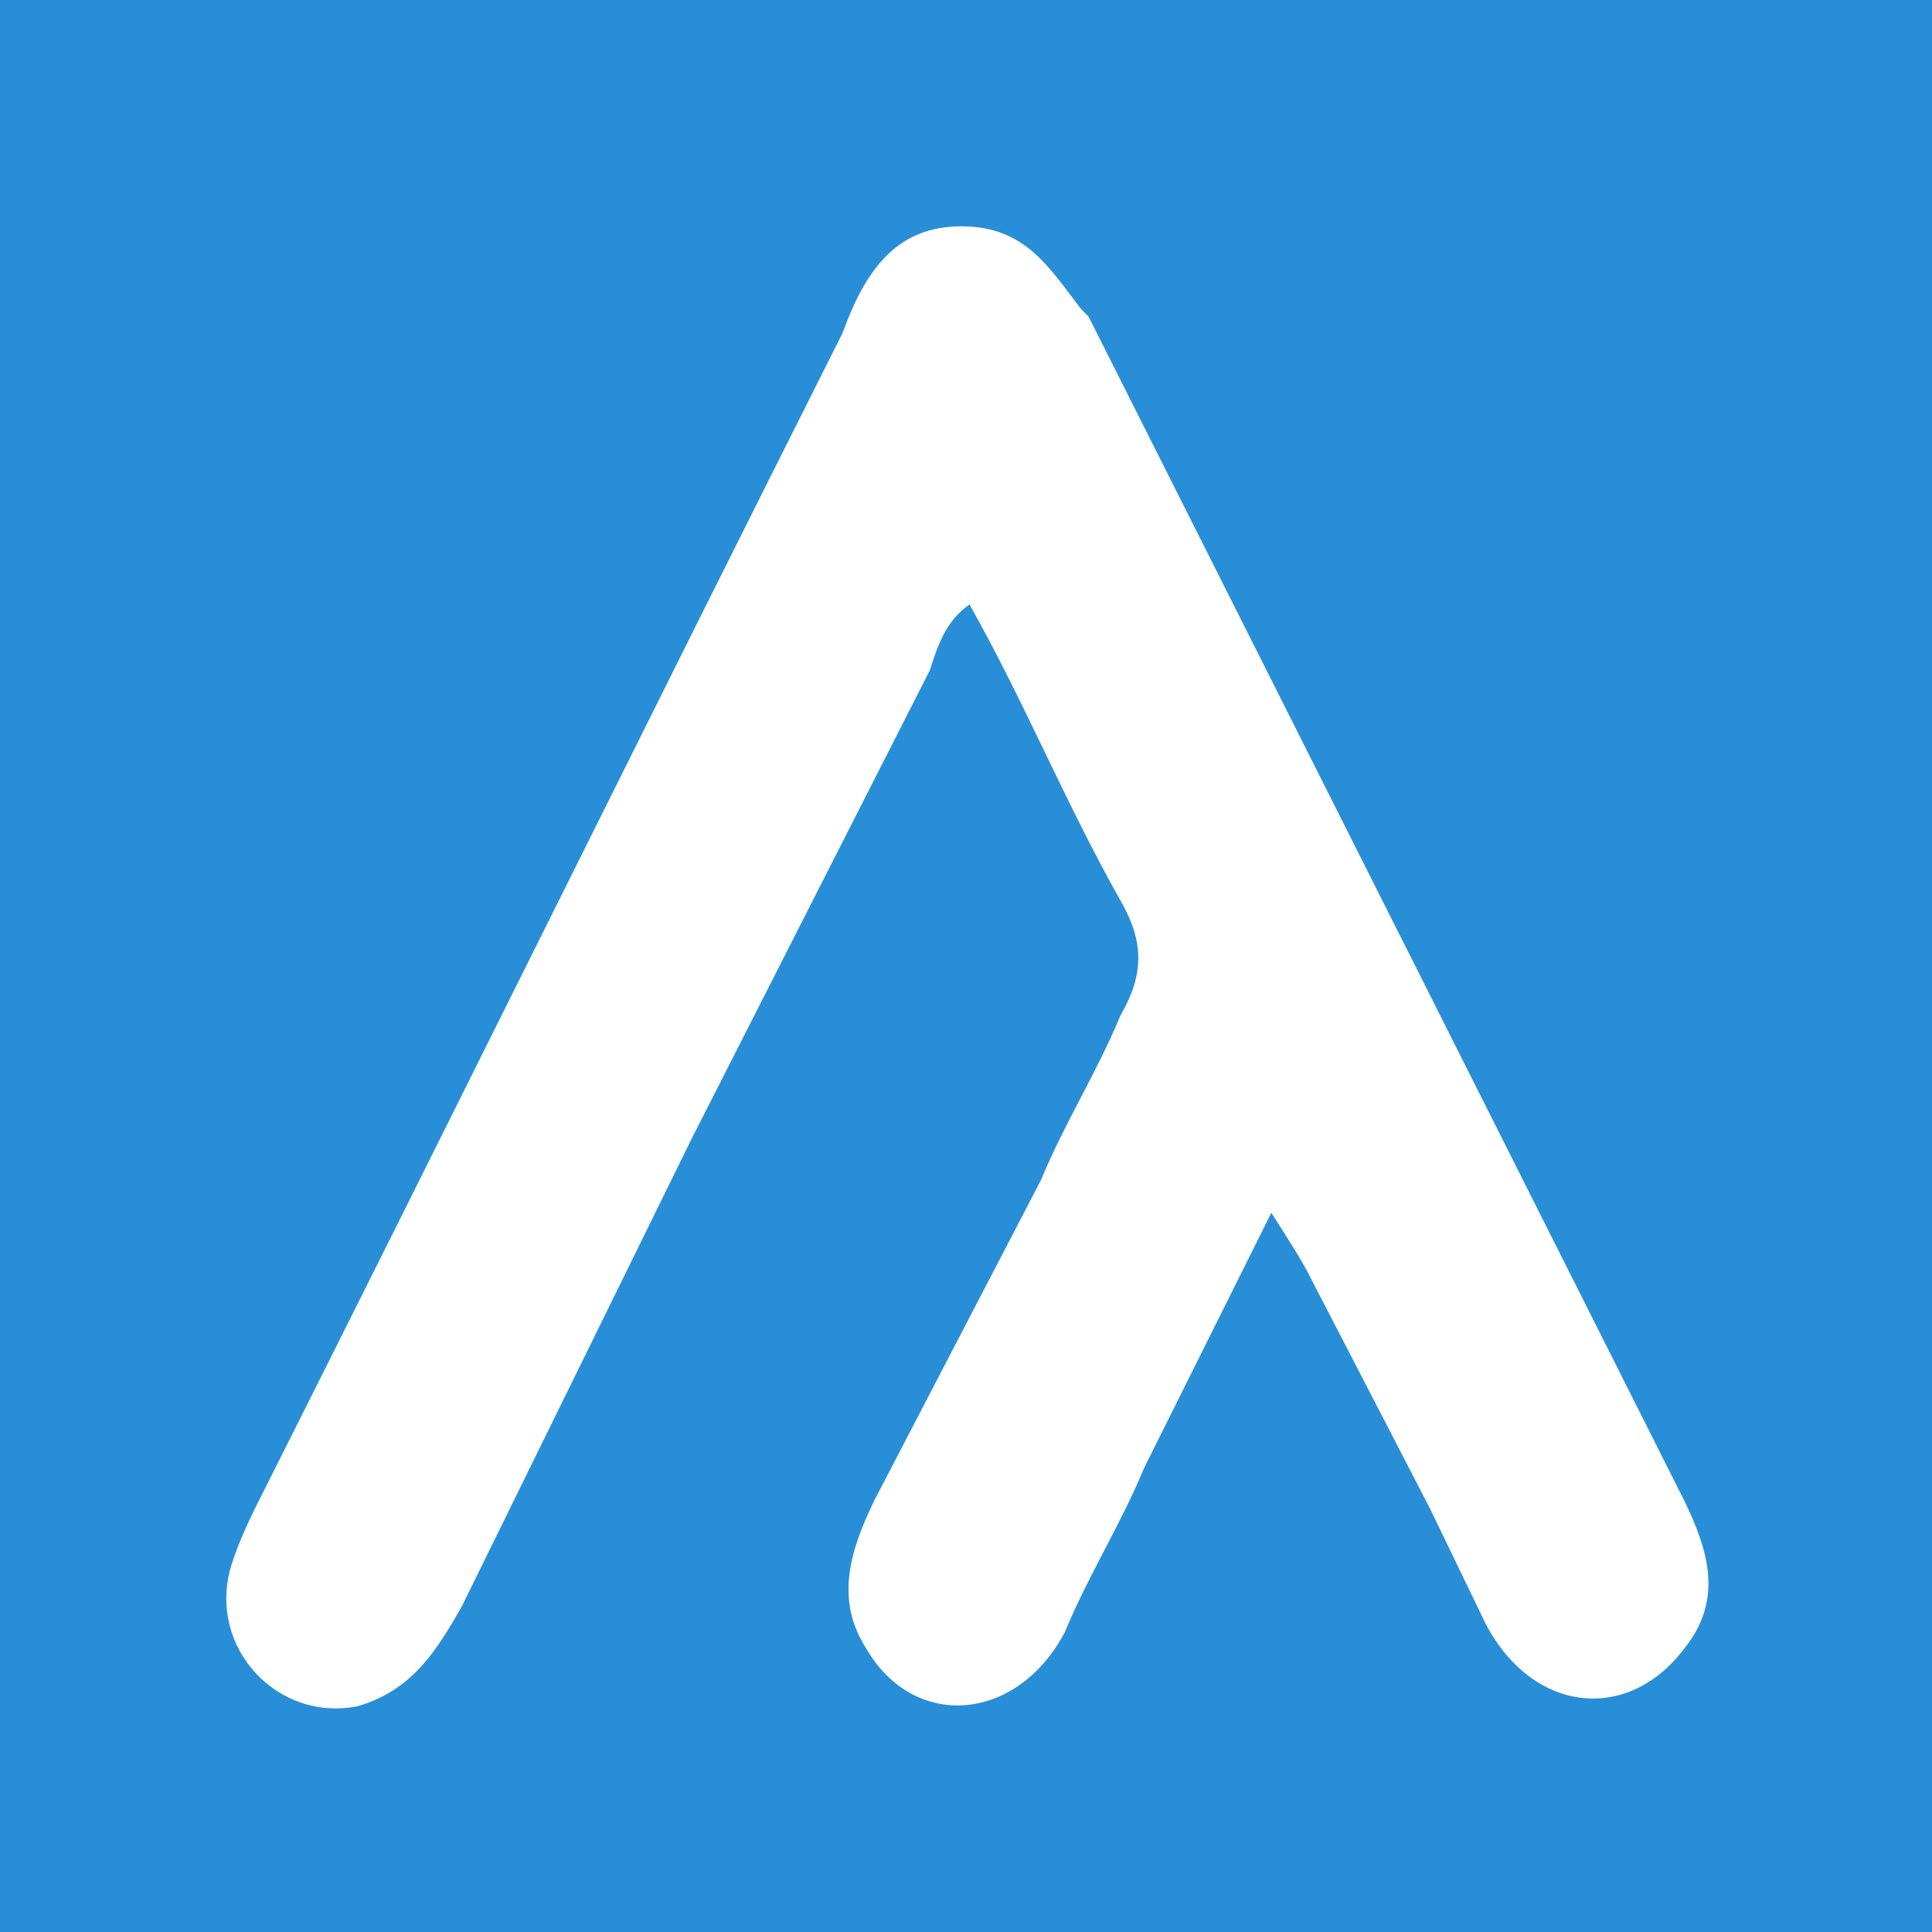
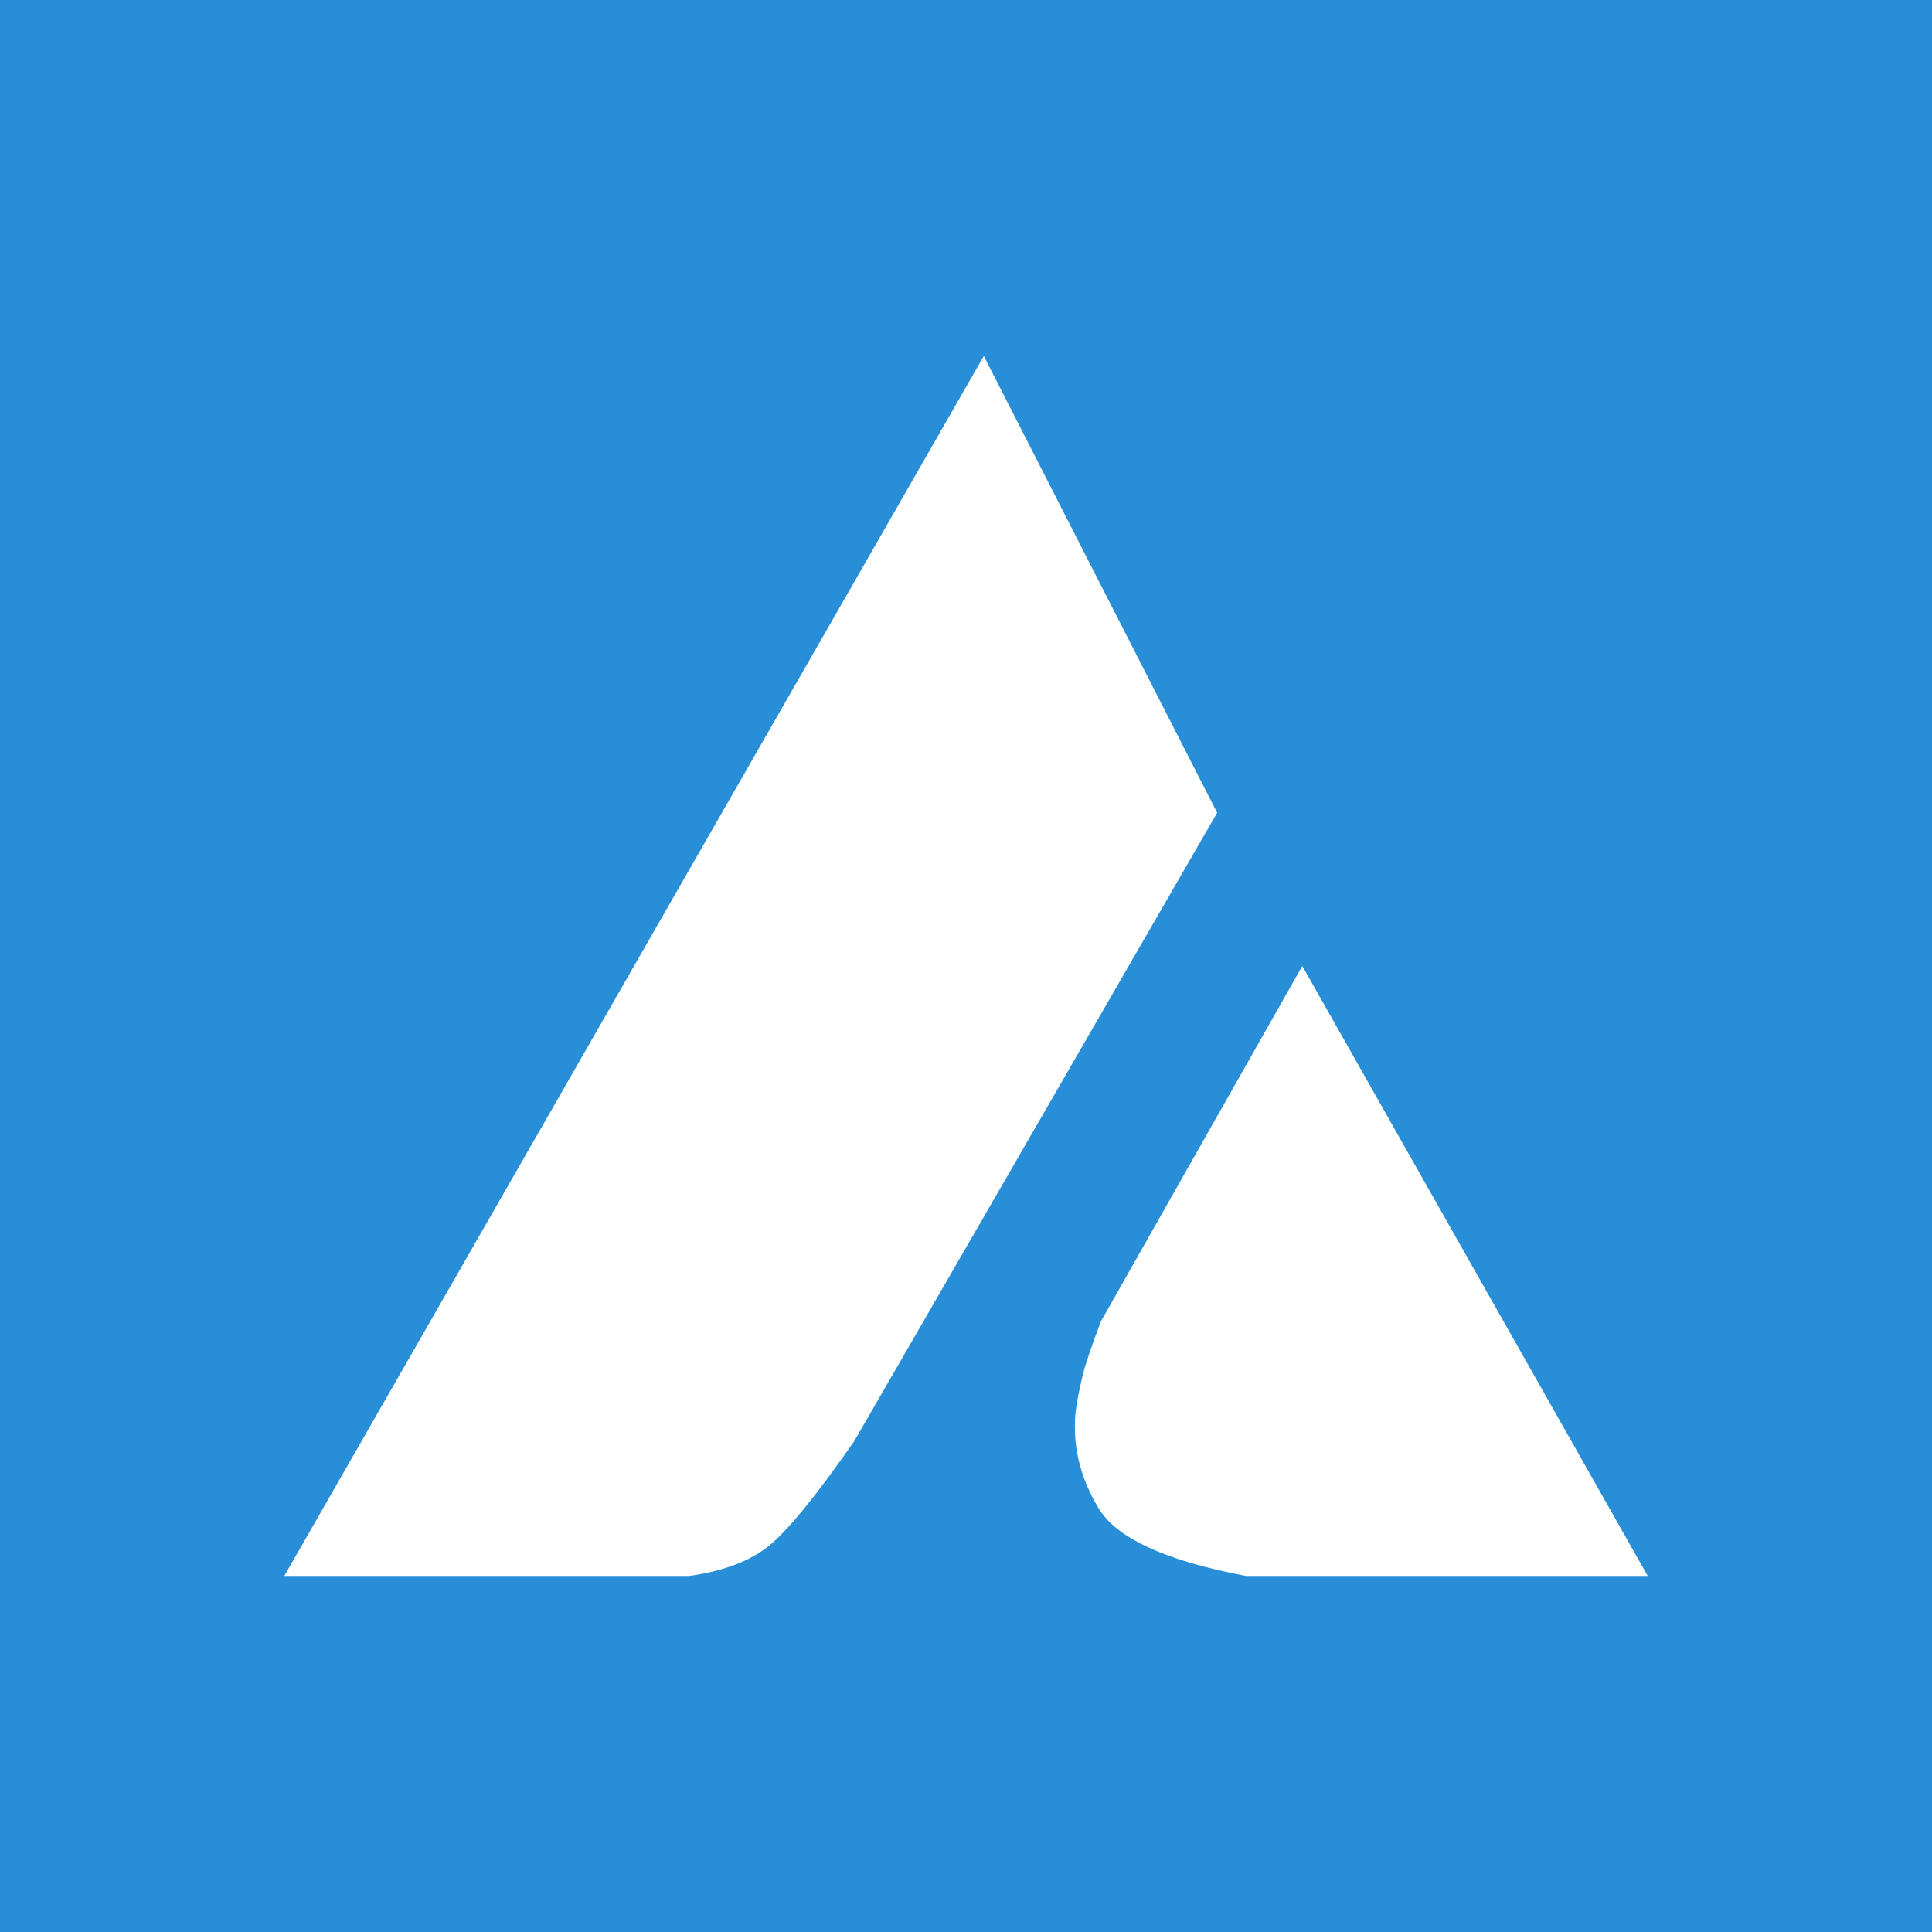
<svg xmlns="http://www.w3.org/2000/svg" width="700px" height="700px" viewBox="0 0 700 700" version="1.1">
  <g id="elixirnote" stroke="none" stroke-width="1" fill="none" fill-rule="evenodd">
    <rect fill="#288ED7" x="0" y="0" width="700" height="700" />
-     <g transform="translate(82, 82)" fill="#FFFFFF" fill-rule="nonzero" id="Shape">
-       <path d="M266.4,0 C289.419,0 298.051,14.893 309.56,29.787 L312.438,32.766 L528.237,461.697 C536.869,479.569 542.624,497.441 528.237,515.313 C508.096,542.121 473.568,539.142 456.304,506.377 L436.163,464.675 L393.003,381.272 C390.125,375.315 384.371,366.379 378.616,357.442 L332.579,449.782 C323.947,470.633 312.438,488.505 303.806,509.356 C286.542,542.121 249.136,545.1 231.872,515.313 C220.363,497.441 226.118,479.569 234.75,461.697 L295.174,345.528 C303.806,324.677 315.315,306.805 323.947,285.954 C332.579,271.061 332.579,259.146 323.947,244.252 C303.806,208.508 289.419,172.764 269.278,137.02 C260.646,142.977 257.768,151.913 254.891,160.849 L168.571,330.634 L85.129,500.419 C76.497,515.313 67.865,530.206 47.724,536.164 C18.95,542.121 -6.946,515.313 1.686,485.526 C4.564,476.59 7.441,470.633 10.318,464.675 C82.251,321.698 151.307,181.7 223.24,38.723 C231.872,14.893 243.382,0 266.4,0 L266.4,0 Z" />
+     <g id="Group" transform="translate(103, 129)" fill="#FFFFFF">
+       <path d="M253.449,0 L0,442 L146.645,442 C159.169,440.255 168.862,436.581 175.725,430.979 C182.588,425.376 192.858,412.751 206.536,393.106 L338,165.484 L253.449,0 Z" id="Path-5" />
+       <path d="M368.844,221 L295.871,349.773 C292.41,358.941 290.23,365.376 289.332,369.075 C287.637,376.059 286.698,381.412 286.513,385.135 C285.78,399.919 290.986,410.521 294.803,417.113 C301.208,428.173 319.094,436.469 348.46,442 L494,442 L368.844,221 Z" id="Path-6" />
    </g>
  </g>
</svg>
